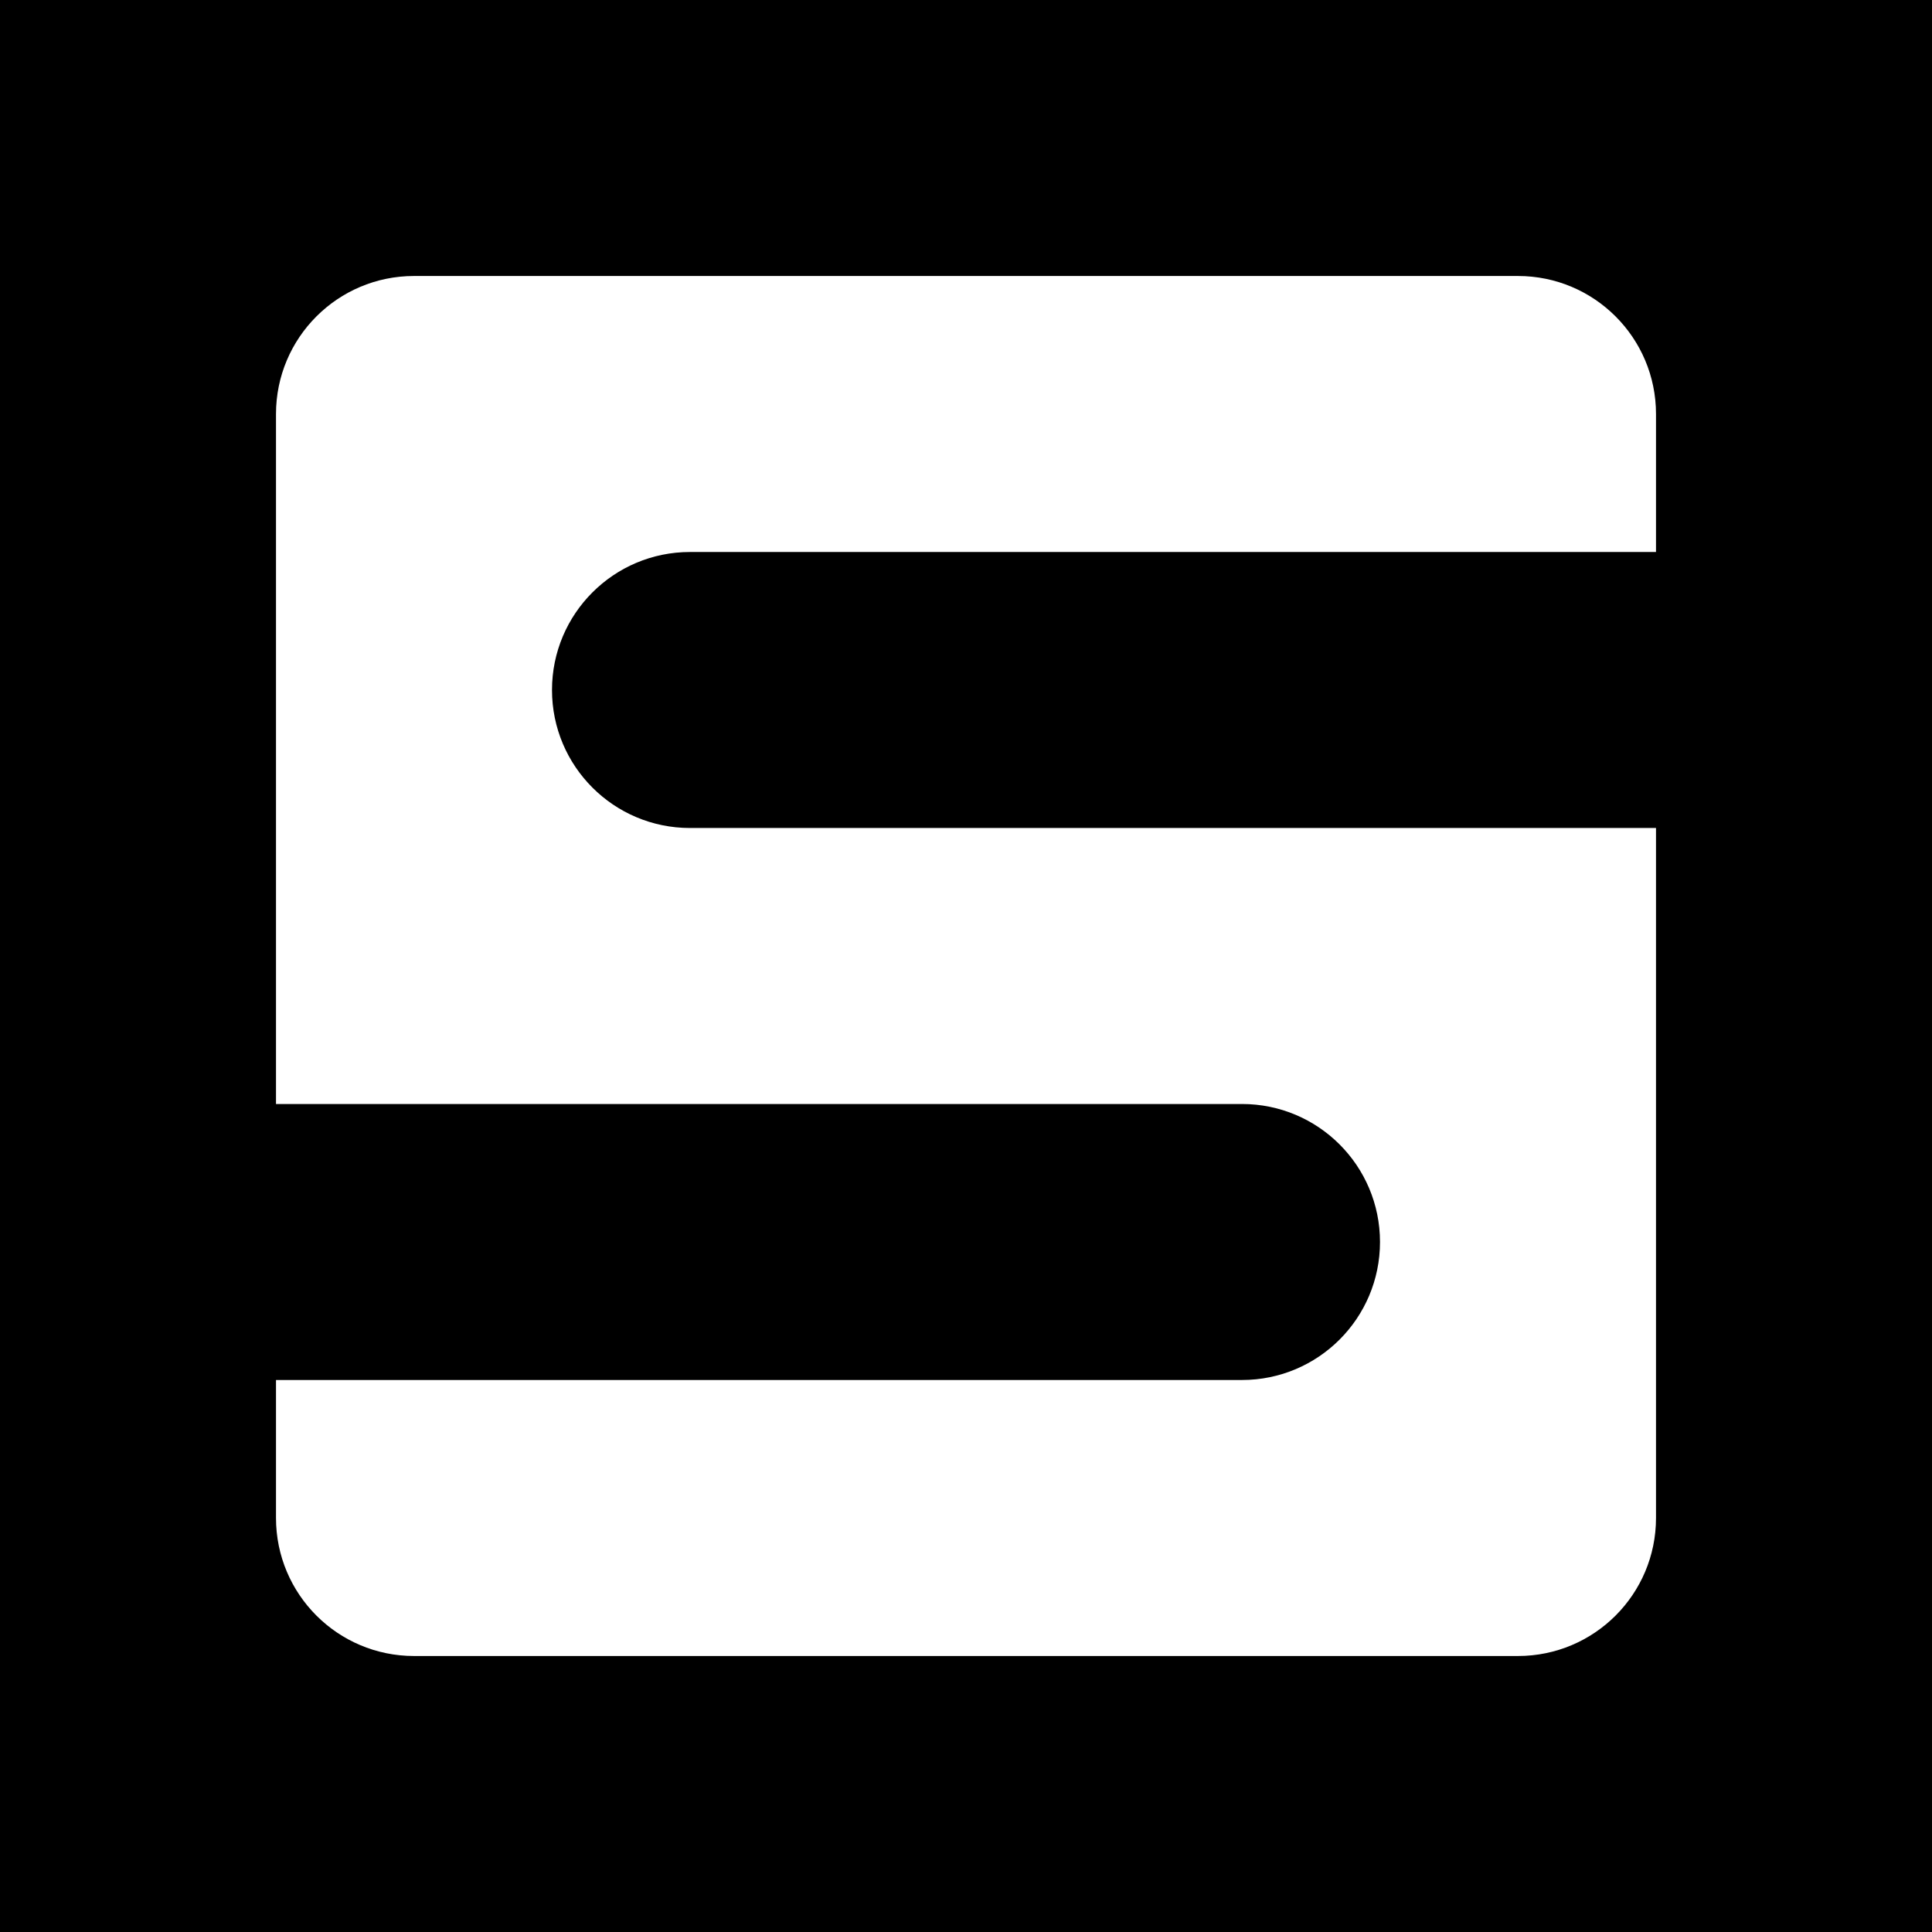
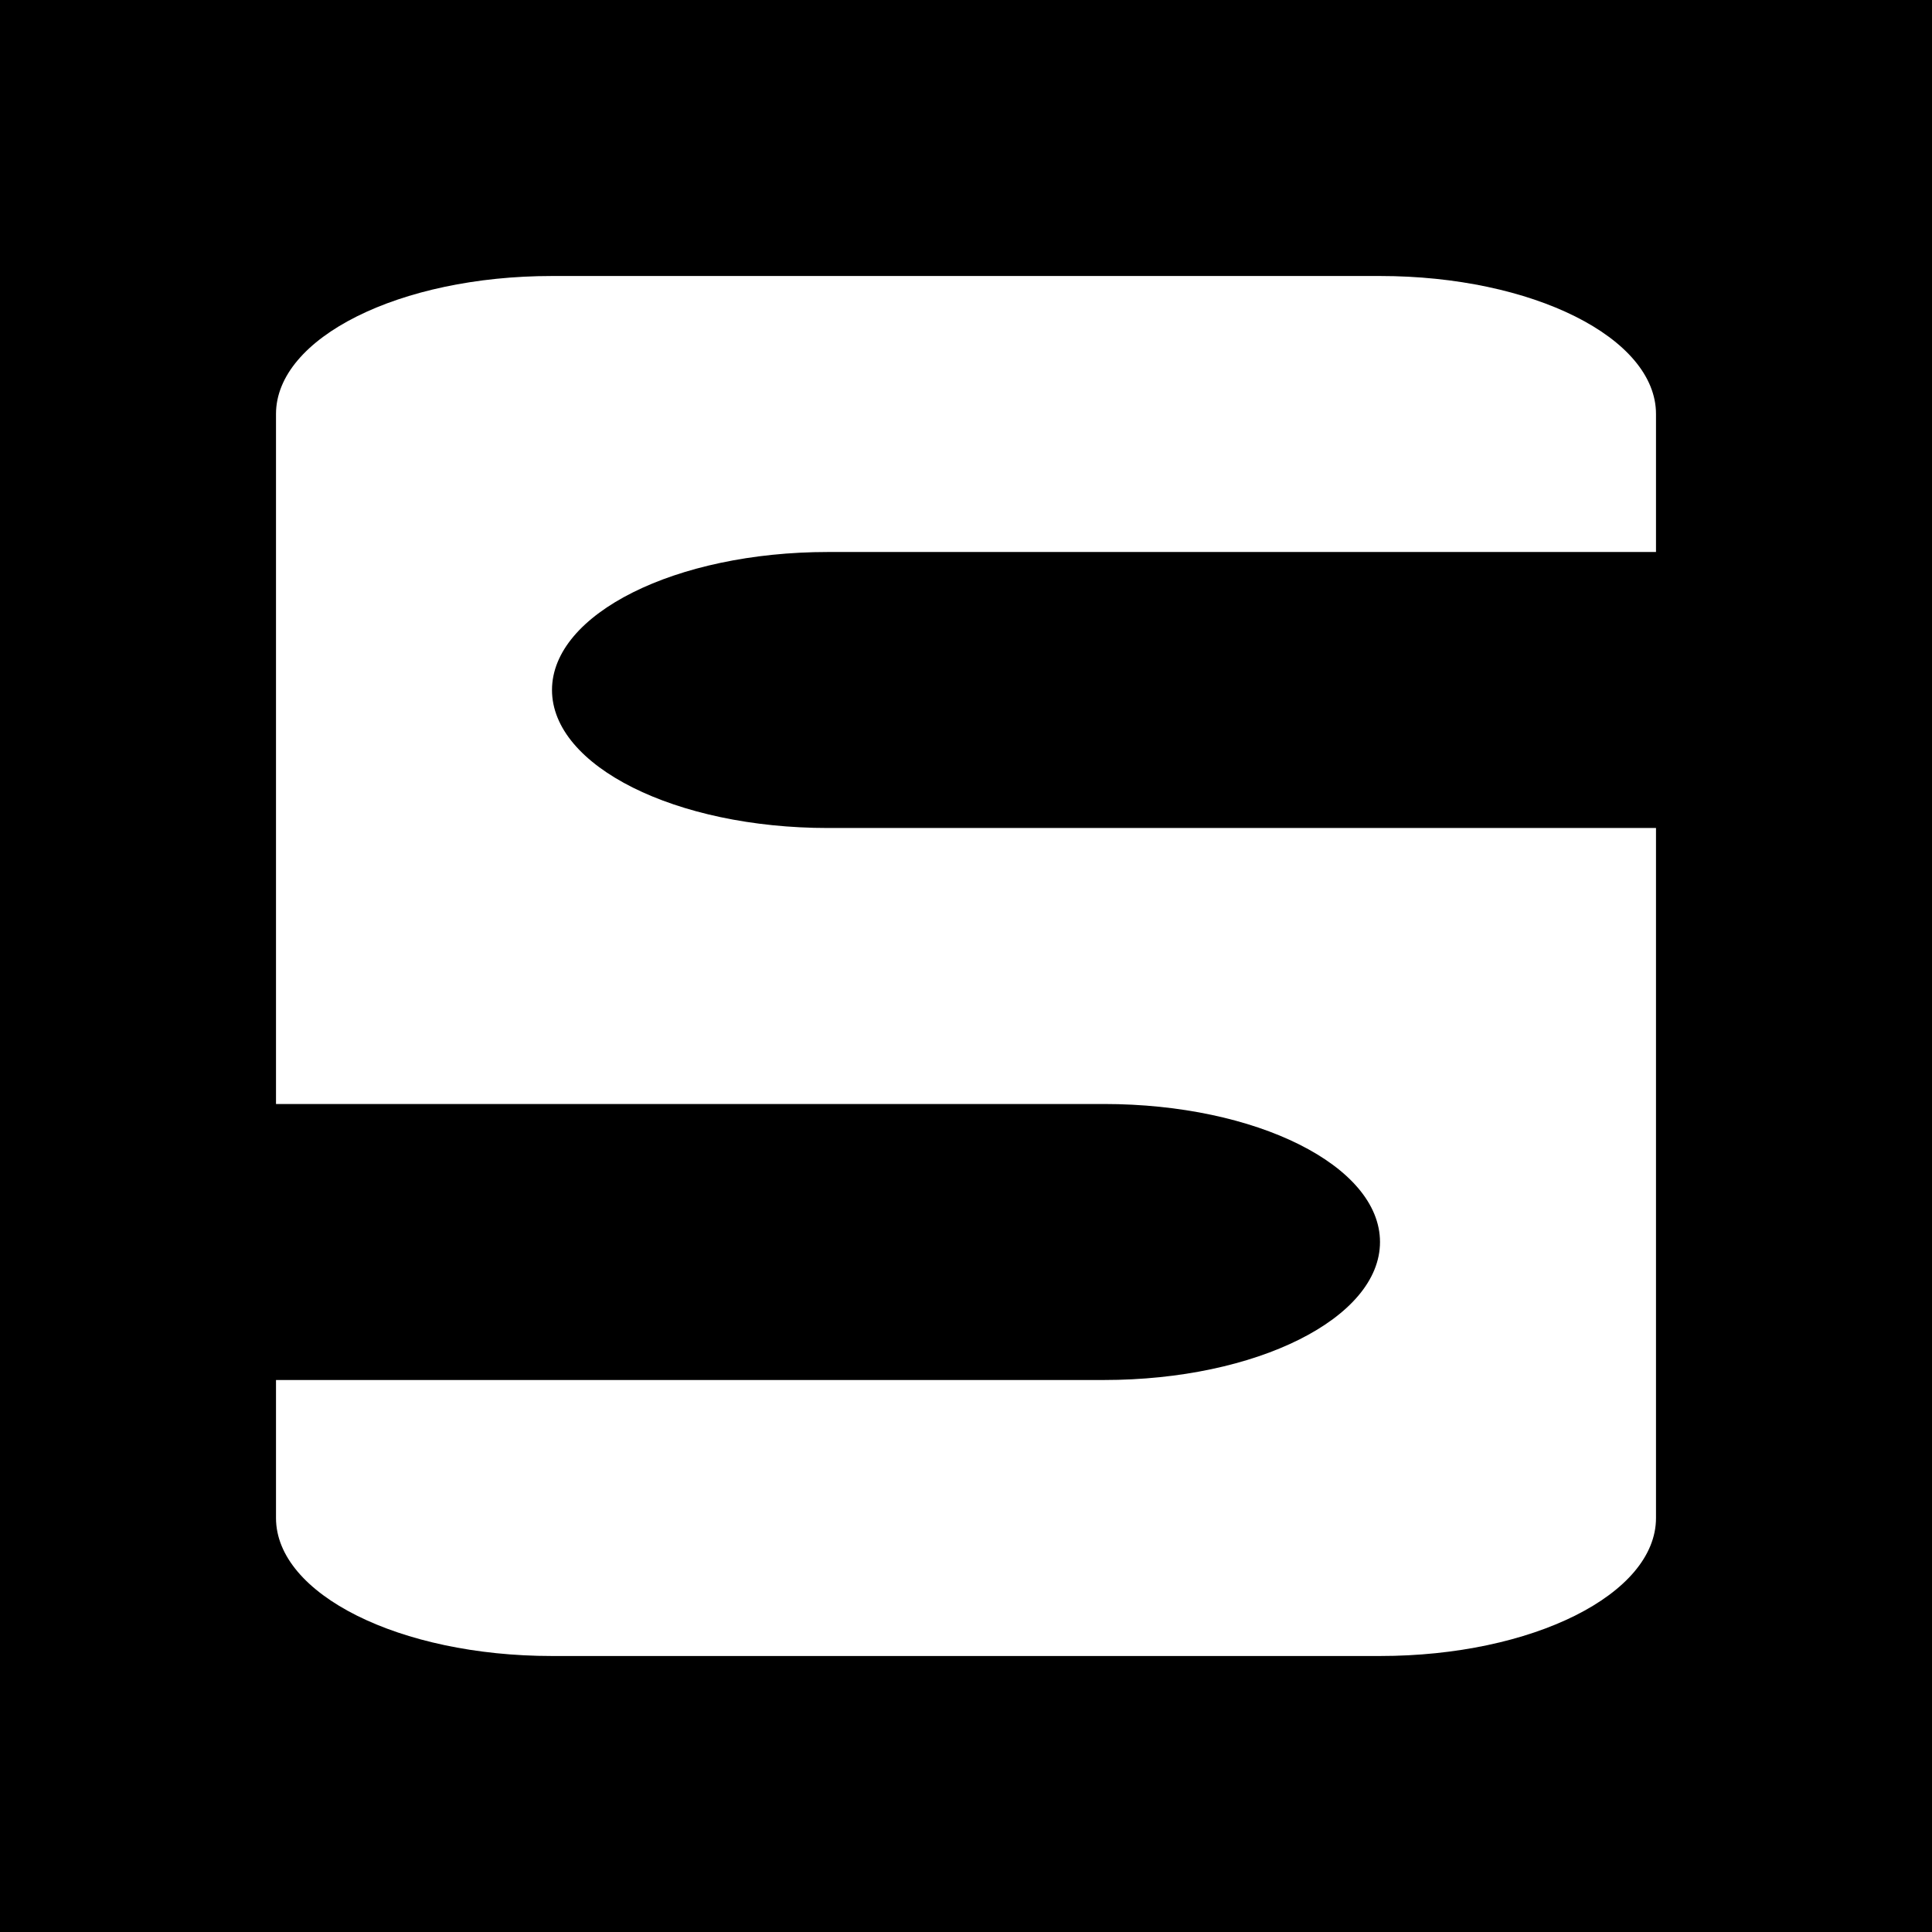
<svg xmlns="http://www.w3.org/2000/svg" width="35" height="35">
  <rect x="0" y="0" width="35" height="35" fill="#000000" />
-   <rect x="5" y="5" rx="2.5" ry="2.5" width="25" height="25" fill="#ffffff" />
-   <rect x="0" y="20" rx="2.5" ry="2.5" width="25" height="5" fill="#000000" />
-   <rect x="10" y="10" rx="2.5" ry="2.5" width="25" height="5" fill="#000000" />
+   <rect x="5" y="5" rx="5" ry="2.5" width="25" height="25" fill="#ffffff" />
+   <rect x="0" y="20" rx="5" ry="2.5" width="25" height="5" fill="#000000" />
+   <rect x="10" y="10" rx="5" ry="2.5" width="25" height="5" fill="#000000" />
</svg>
